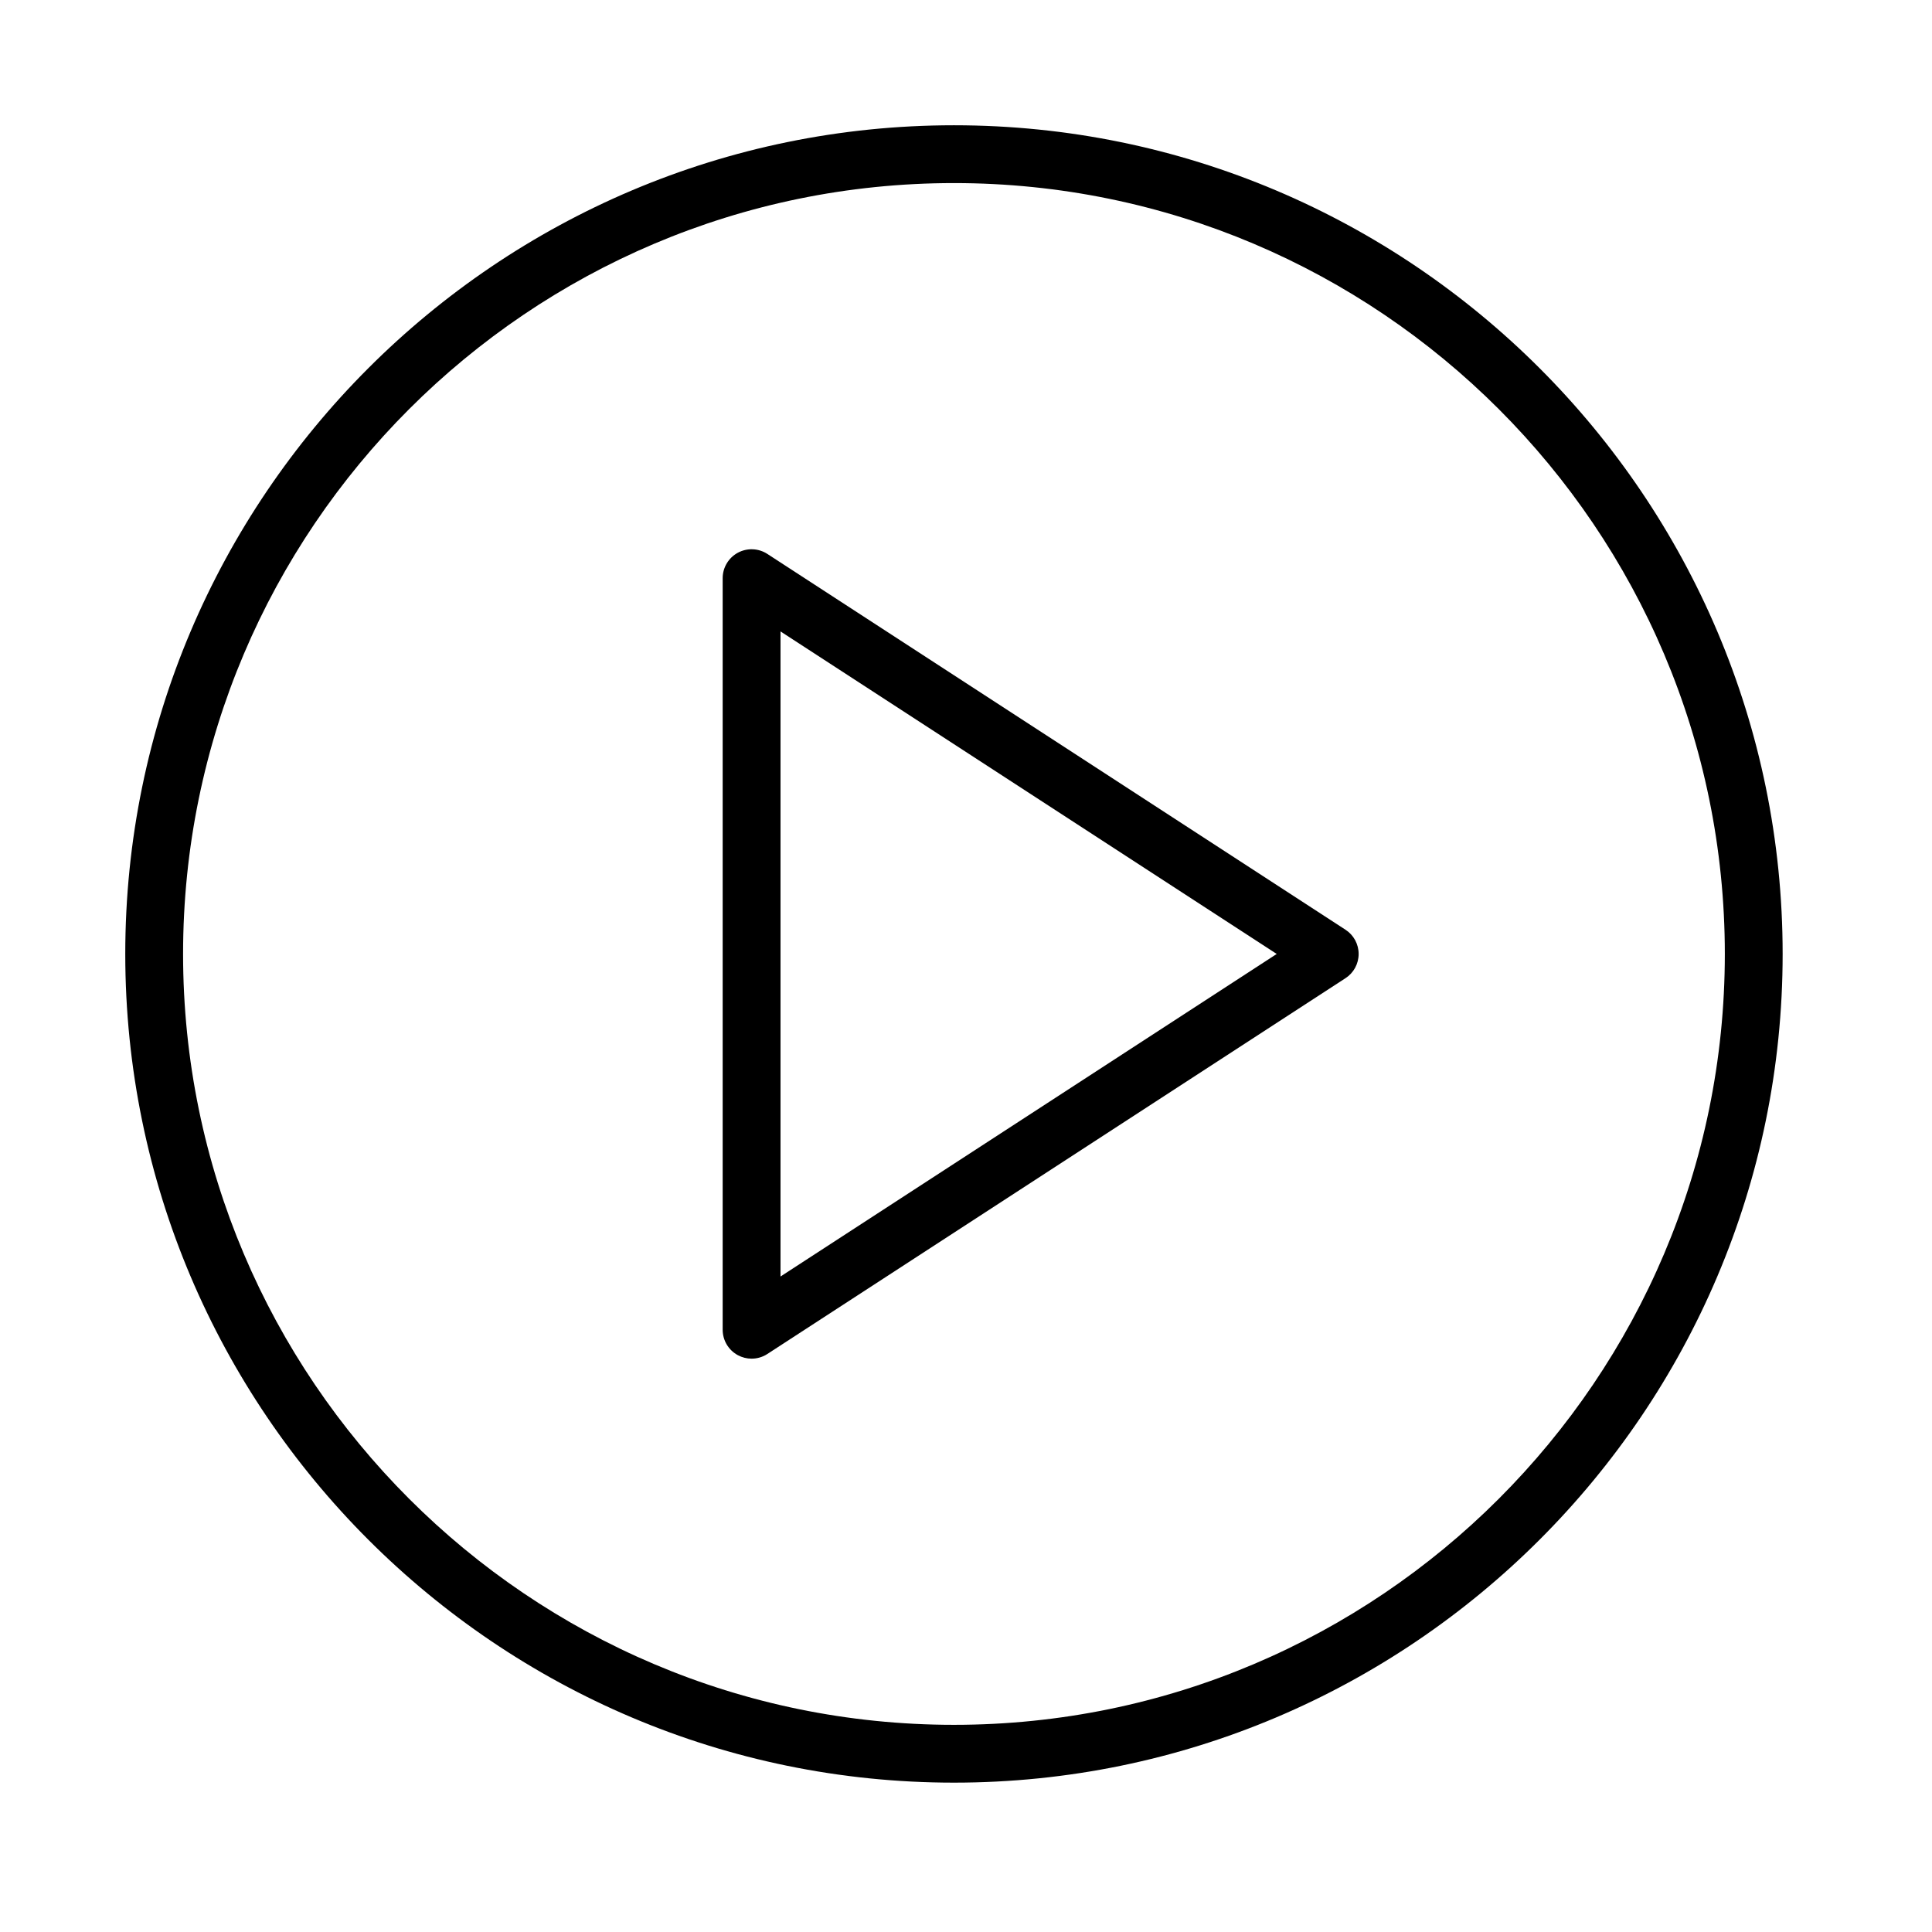
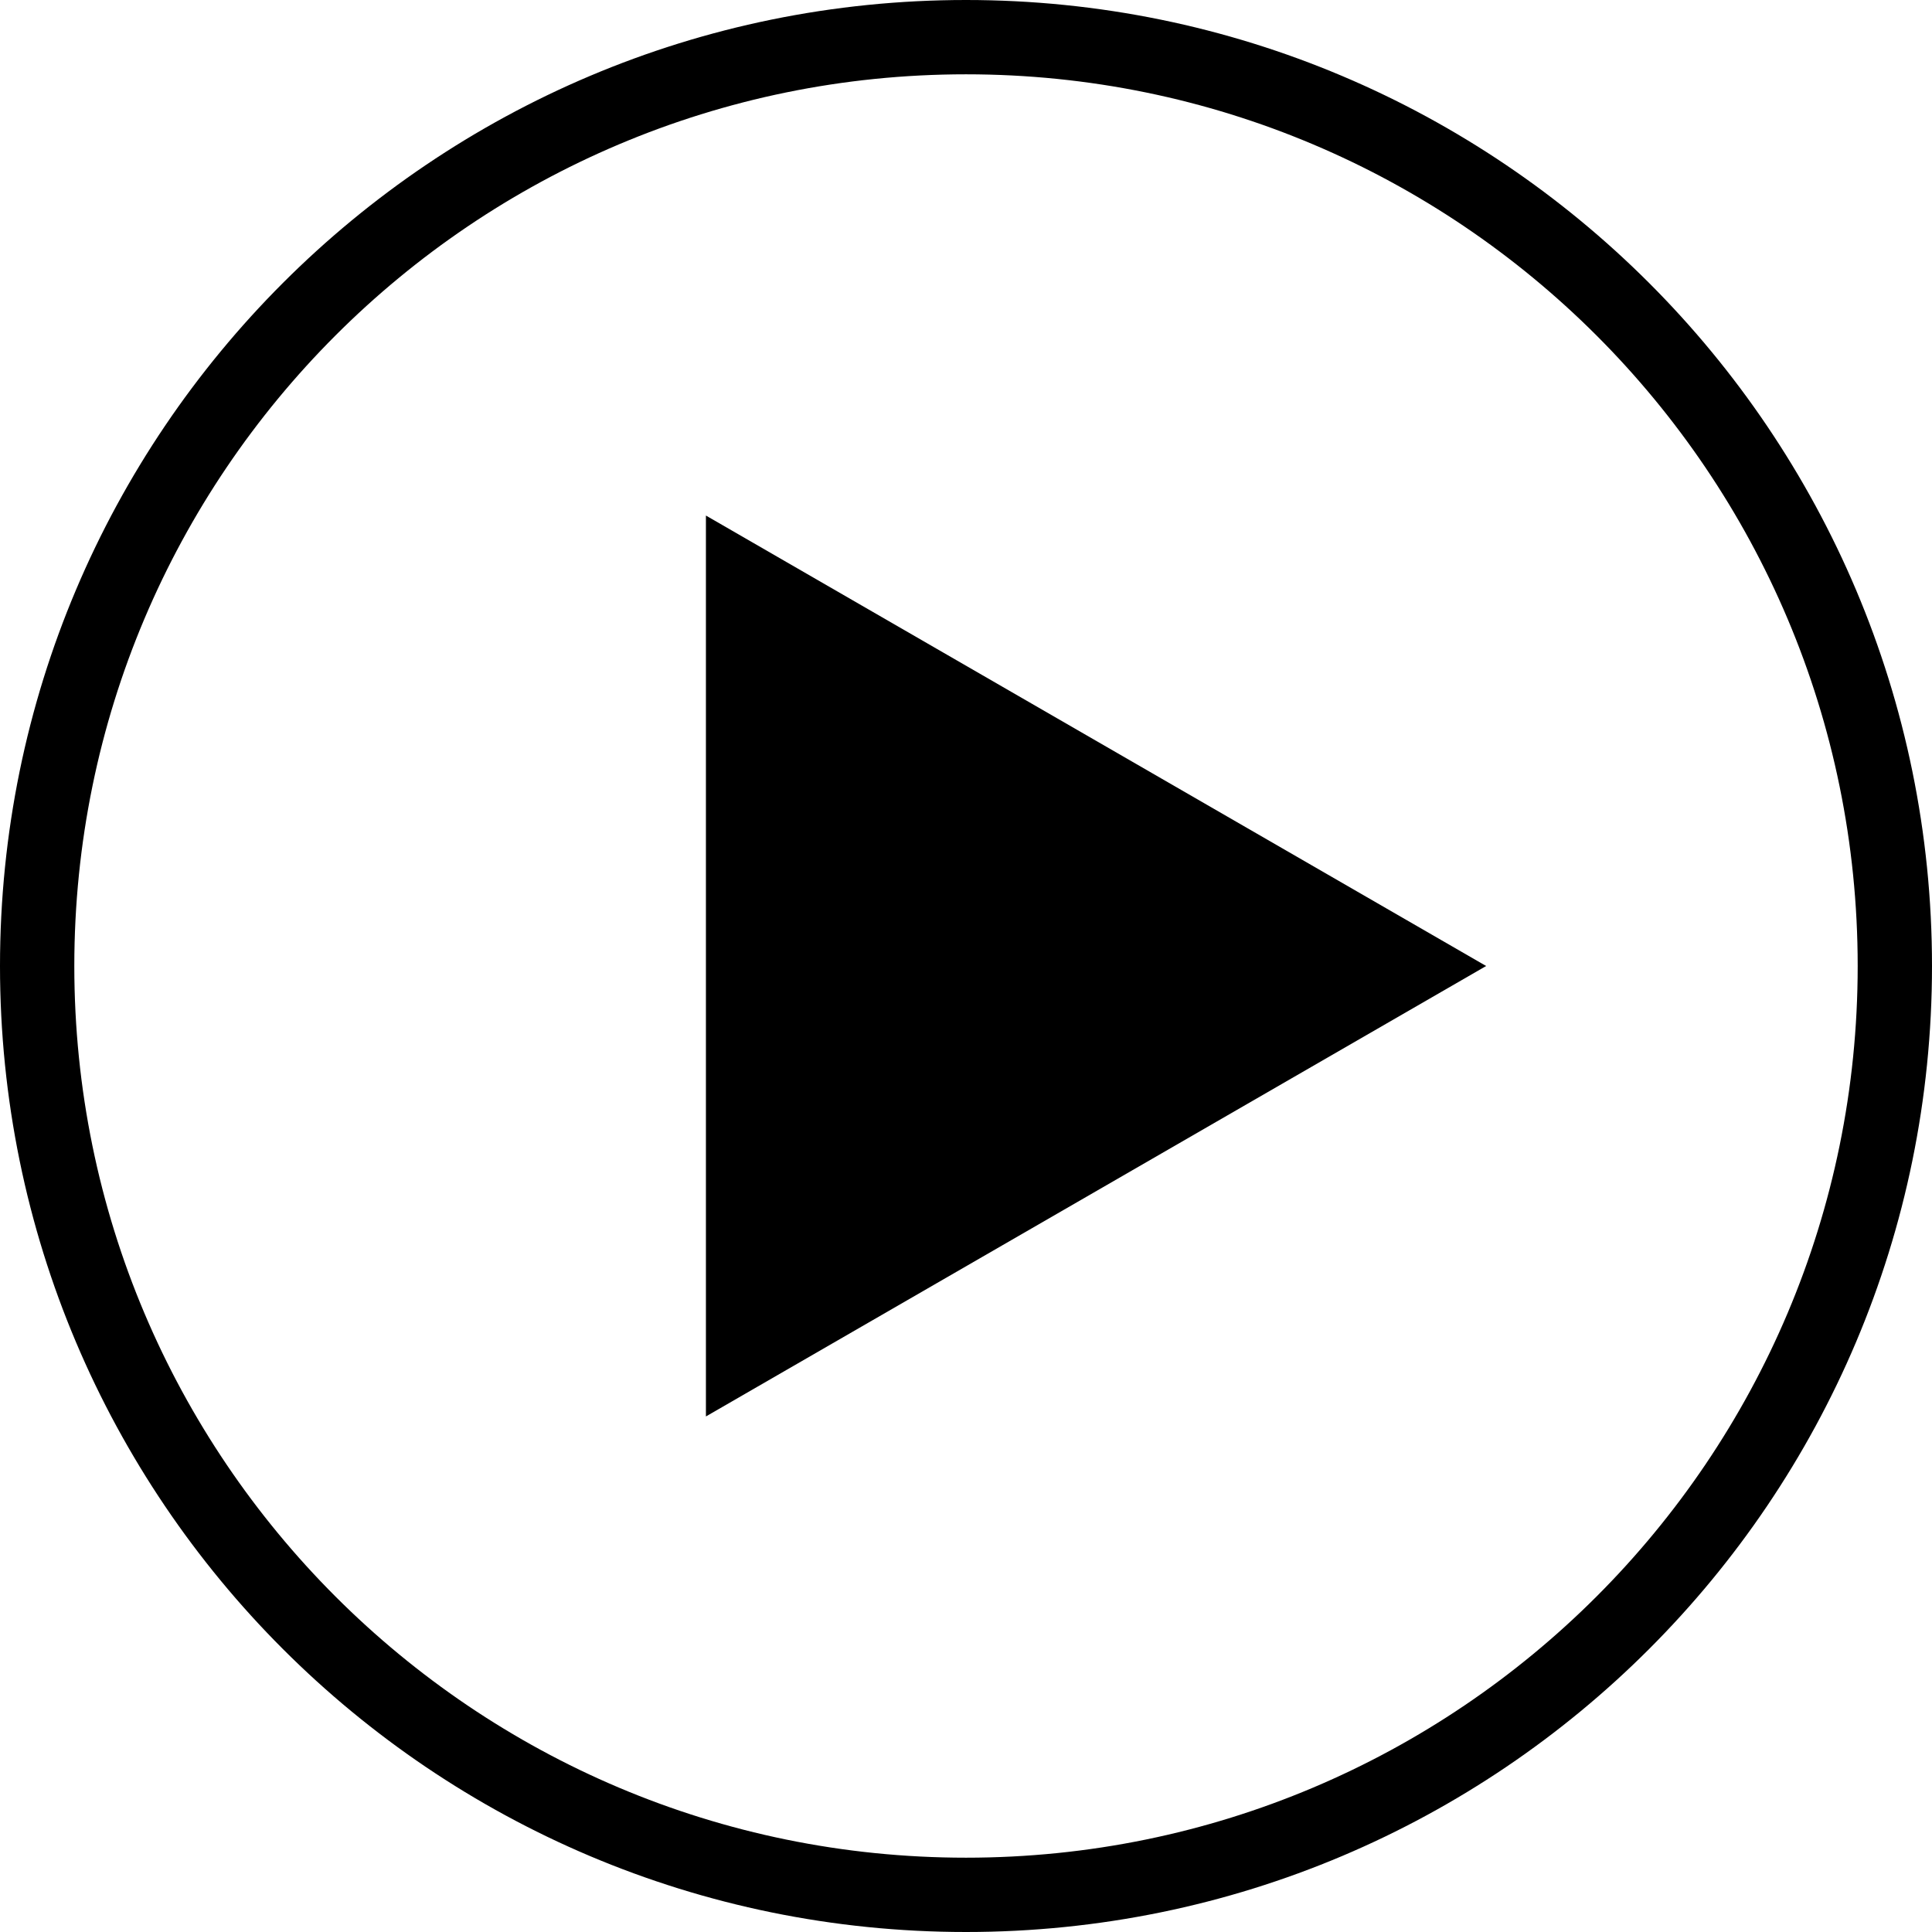
- <svg xmlns="http://www.w3.org/2000/svg" version="1.1" id="Layer_1" x="0px" y="0px" viewBox="0 0 100.25 100.25" style="enable-background:new 0 0 100.25 100.25;" xml:space="preserve">
-   <g>
-     <path d="M69.817,48.243l-30-19.5c-0.461-0.3-1.05-0.322-1.533-0.061c-0.483,0.263-0.785,0.769-0.785,1.318v39   c0,0.55,0.301,1.056,0.785,1.318c0.224,0.121,0.47,0.182,0.715,0.182c0.285,0,0.57-0.081,0.817-0.242l30-19.5   c0.426-0.276,0.683-0.75,0.683-1.258S70.243,48.519,69.817,48.243z M40.5,66.237V32.764L66.248,49.5L40.5,66.237z" />
-     <path d="M49.5,6.5c-23.71,0-43,19.29-43,43s19.29,43,43,43s43-19.29,43-43S73.21,6.5,49.5,6.5z M49.5,89.5   c-22.056,0-40-17.944-40-40s17.944-40,40-40s40,17.944,40,40S71.556,89.5,49.5,89.5z" />
-   </g>
+ <svg xmlns="http://www.w3.org/2000/svg" width="26" height="26" viewBox="0 0 26 26" fill="none">
+   <circle cx="13" cy="13" r="12.5" stroke="black" />
+   <path d="M20 13L9.5 19.062L9.5 6.938L20 13Z" fill="black" />
</svg>
